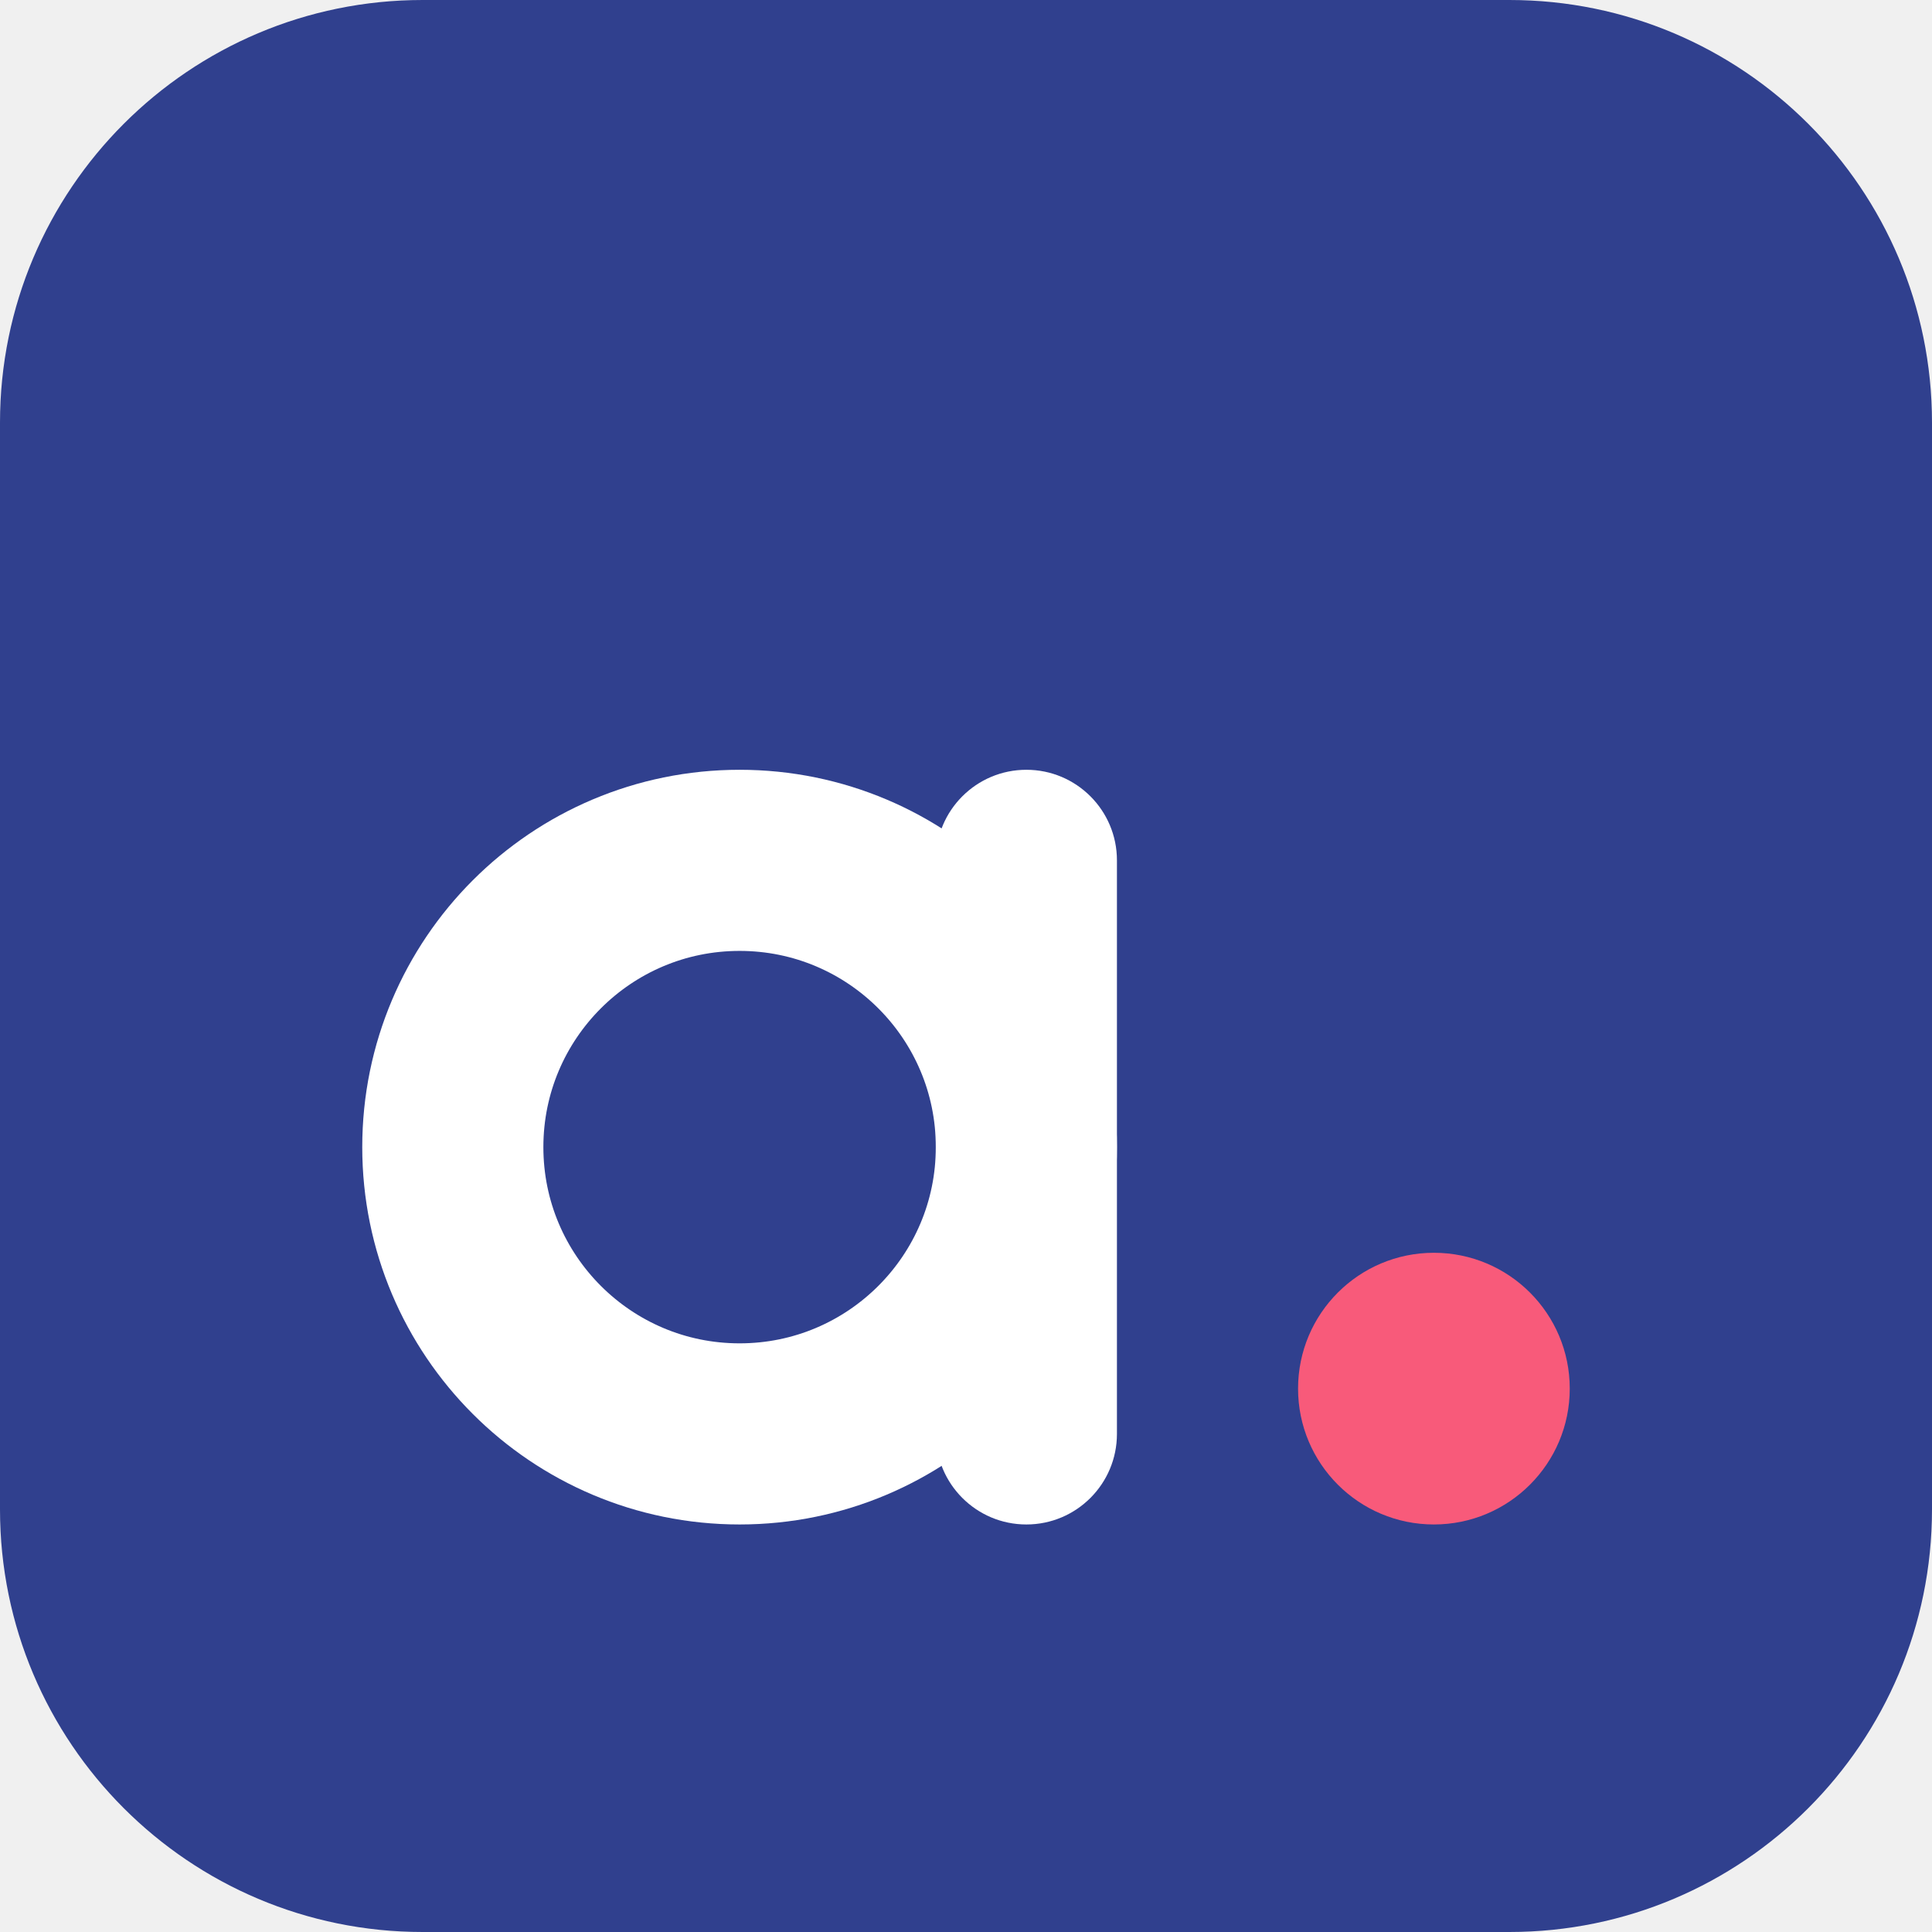
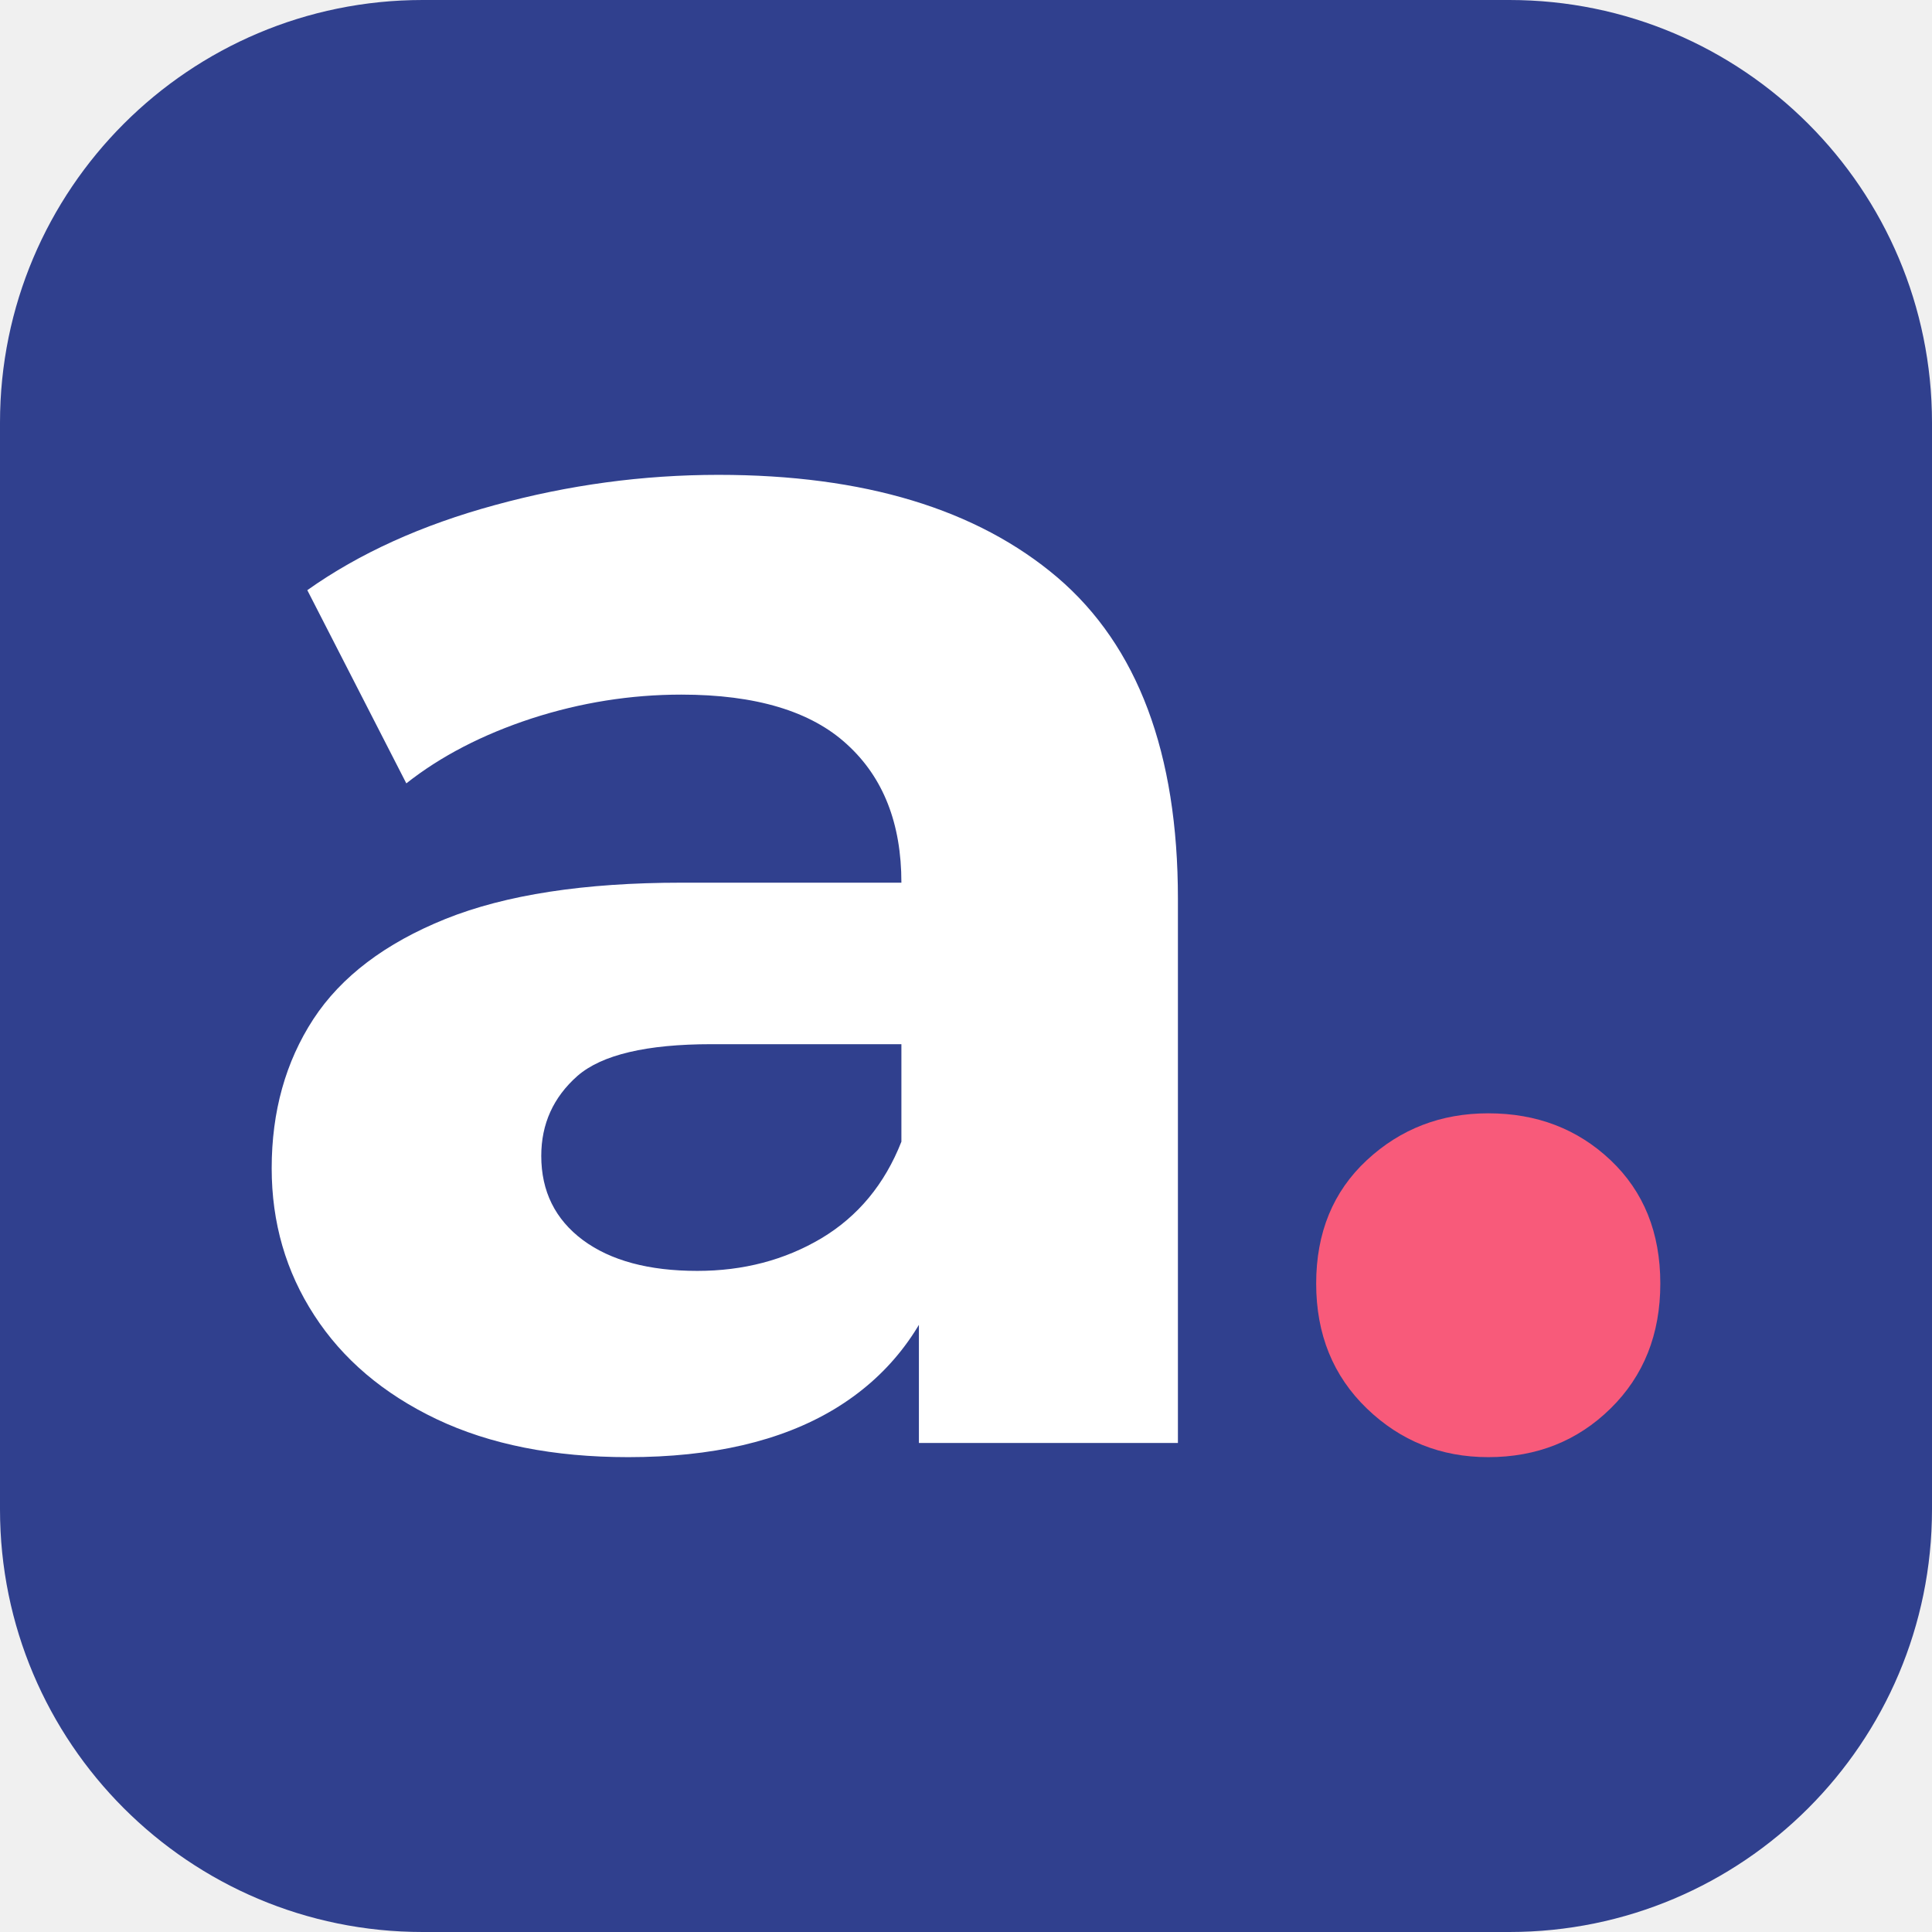
<svg xmlns="http://www.w3.org/2000/svg" viewBox="0 0 64 64" role="img" aria-label="acup.">
  <rect width="64" height="64" rx="14" fill="#30408E" />
-   <circle cx="24.5" cy="38" r="9.5" fill="none" stroke="#FFFFFF" stroke-width="6" />
-   <rect x="31" y="25.5" width="6" height="25" rx="3" fill="#FFFFFF" />
-   <circle cx="47.5" cy="46" r="4.5" fill="#F85A7A" />
+   <path fill="#FFFFFF" d="M39.02 47.8L30.44 47.8L30.44 41.63L29.86 40.28L29.86 29.24Q29.86 26.3 28.06 24.66Q26.27 23.01 22.57 23.01Q20.05 23.01 17.61 23.8Q15.17 24.6 13.46 25.95L10.18 19.55Q12.76 17.72 16.4 16.73Q20.05 15.73 23.8 15.73Q31.03 15.73 35.03 19.13Q39.02 22.54 39.02 29.77L39.02 47.8M20.81 48.27Q17.11 48.27 14.46 47.01Q11.82 45.75 10.41 43.57Q9 41.4 9 38.7Q9 35.88 10.38 33.76Q11.76 31.65 14.76 30.44Q17.75 29.24 22.57 29.24L30.97 29.24L30.97 34.59L23.57 34.59Q20.34 34.59 19.13 35.64Q17.93 36.7 17.93 38.29Q17.93 40.05 19.31 41.08Q20.69 42.1 23.1 42.1Q25.39 42.1 27.21 41.02Q29.03 39.93 29.86 37.82L31.27 42.05Q30.27 45.1 27.62 46.69Q24.98 48.27 20.81 48.27" />
+   <path fill="#F85A7A" d="M49.3 48.27Q46.95 48.27 45.28 46.66Q43.6 45.04 43.6 42.52Q43.6 39.99 45.28 38.43Q46.95 36.88 49.3 36.88Q51.71 36.88 53.35 38.43Q55 39.99 55 42.52Q55 45.04 53.35 46.66Q51.71 48.27 49.3 48.27" />
</svg>
